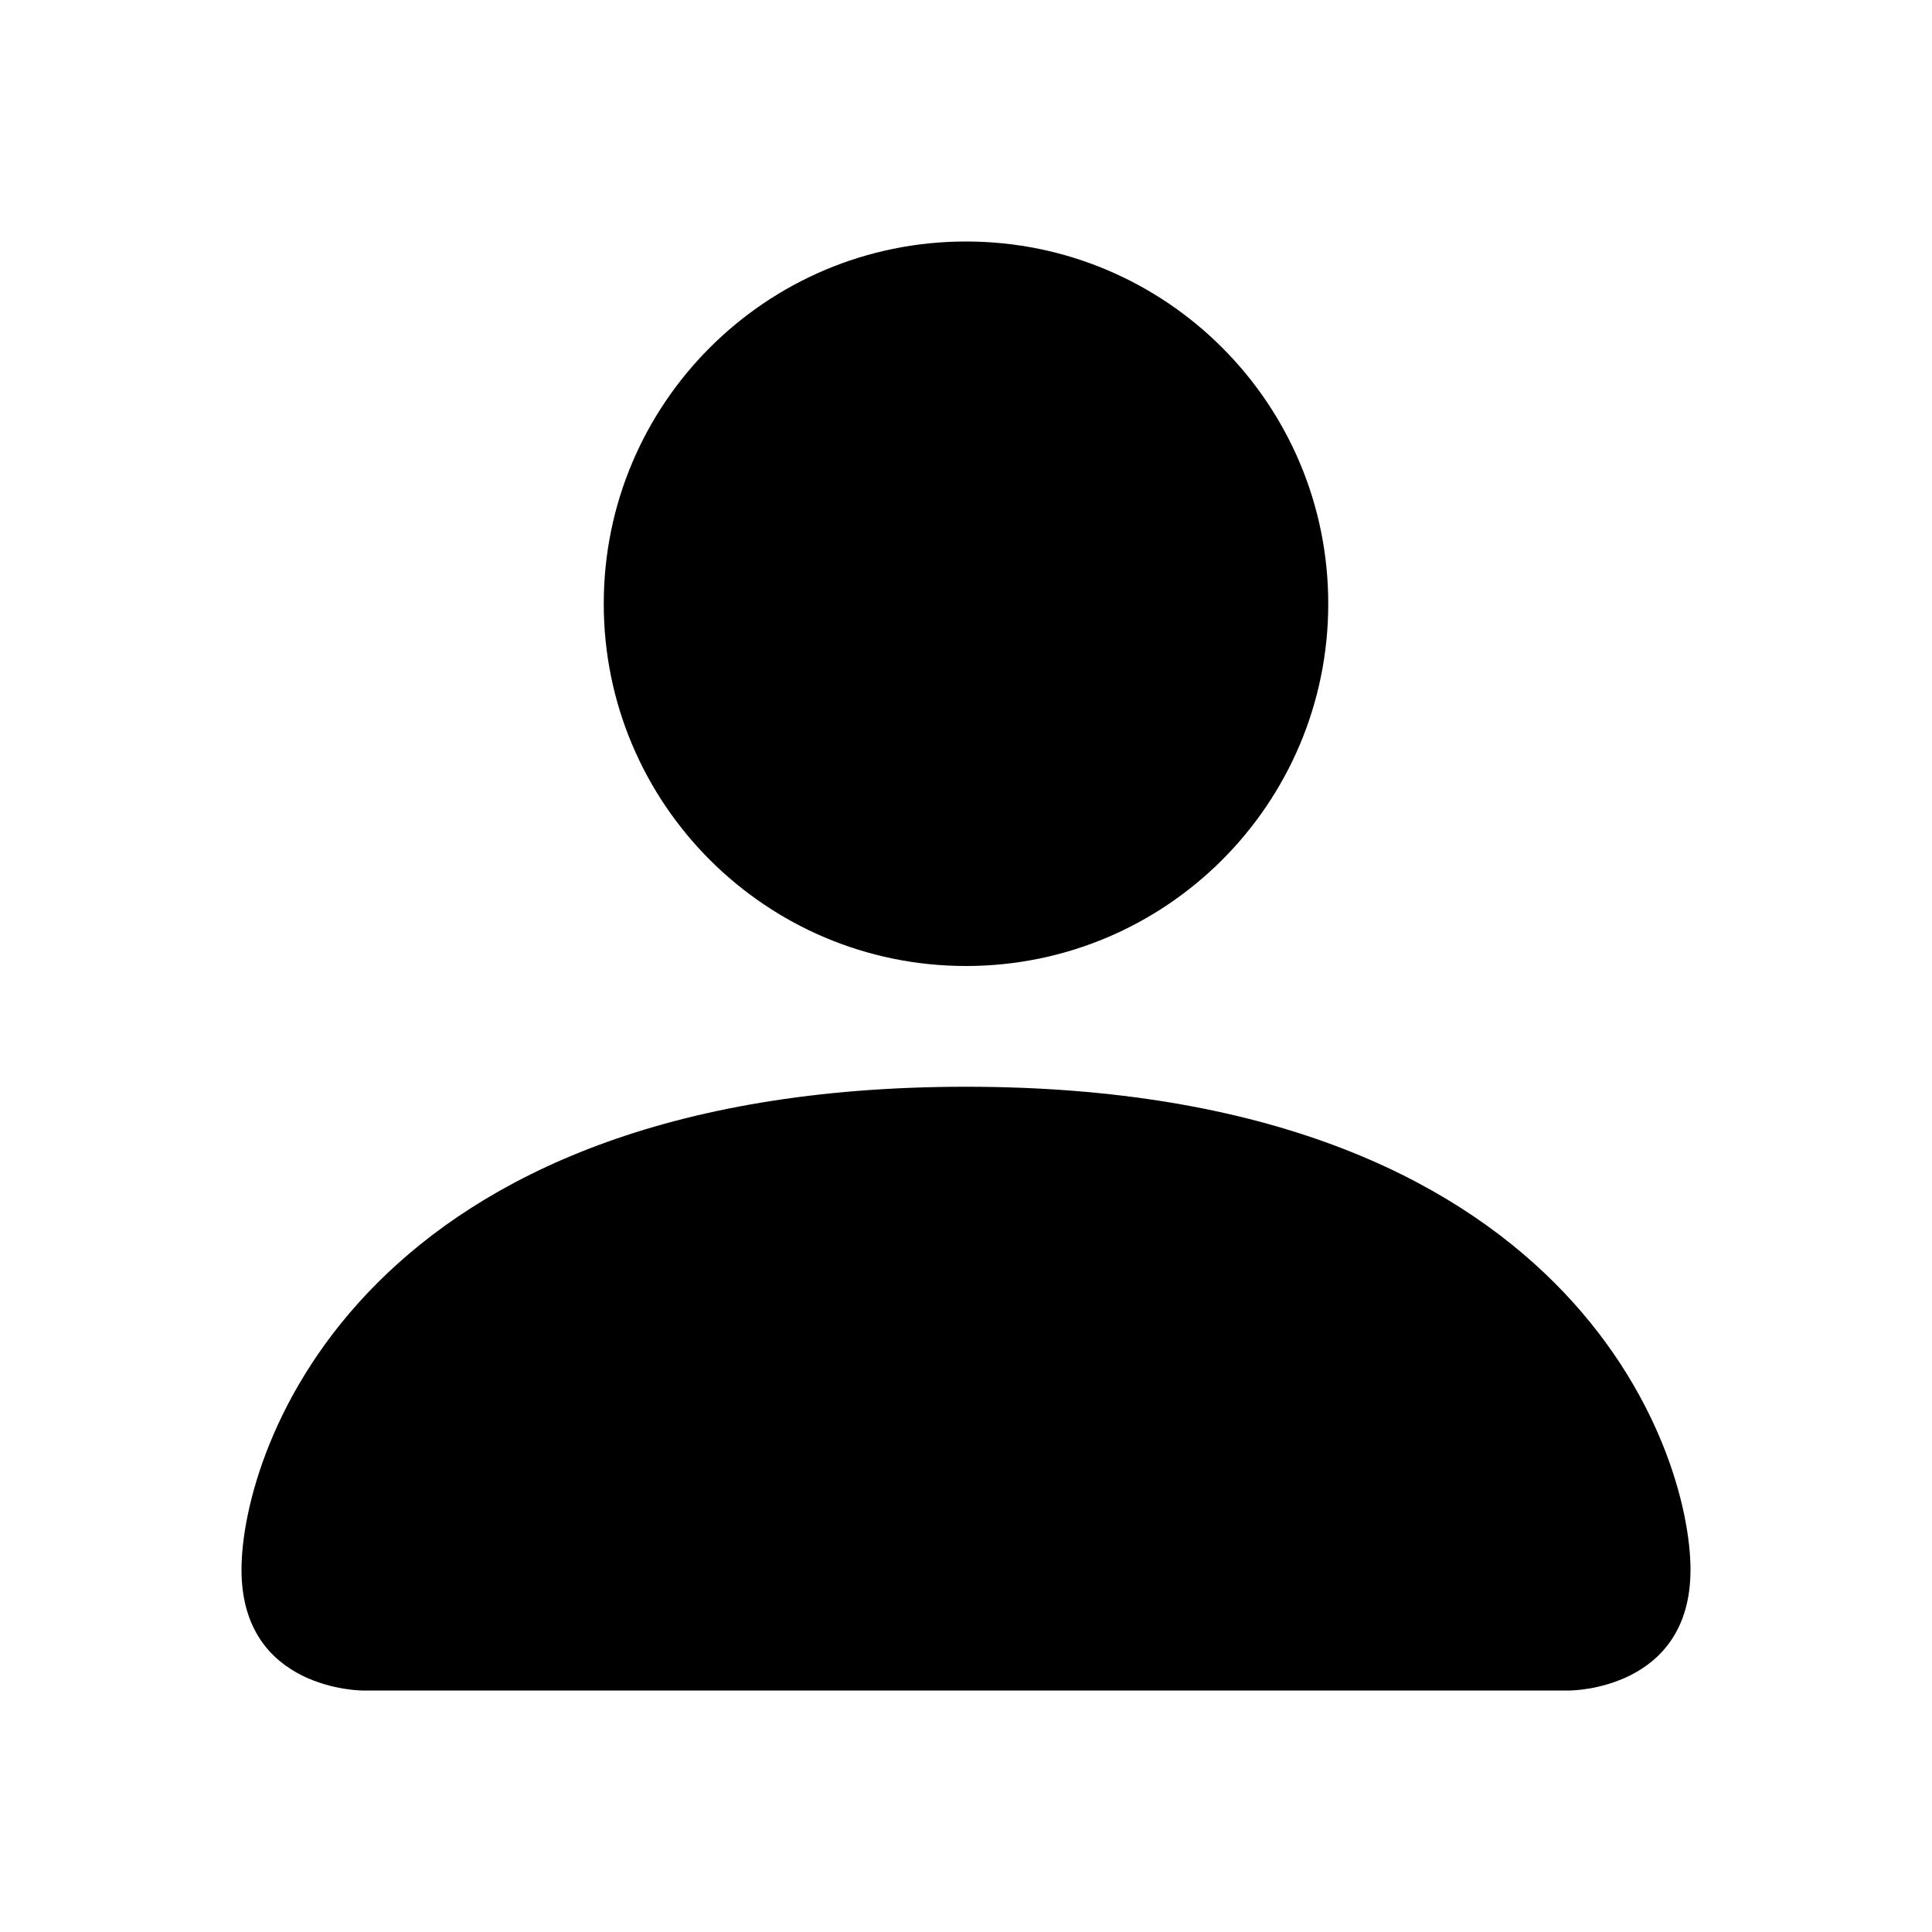
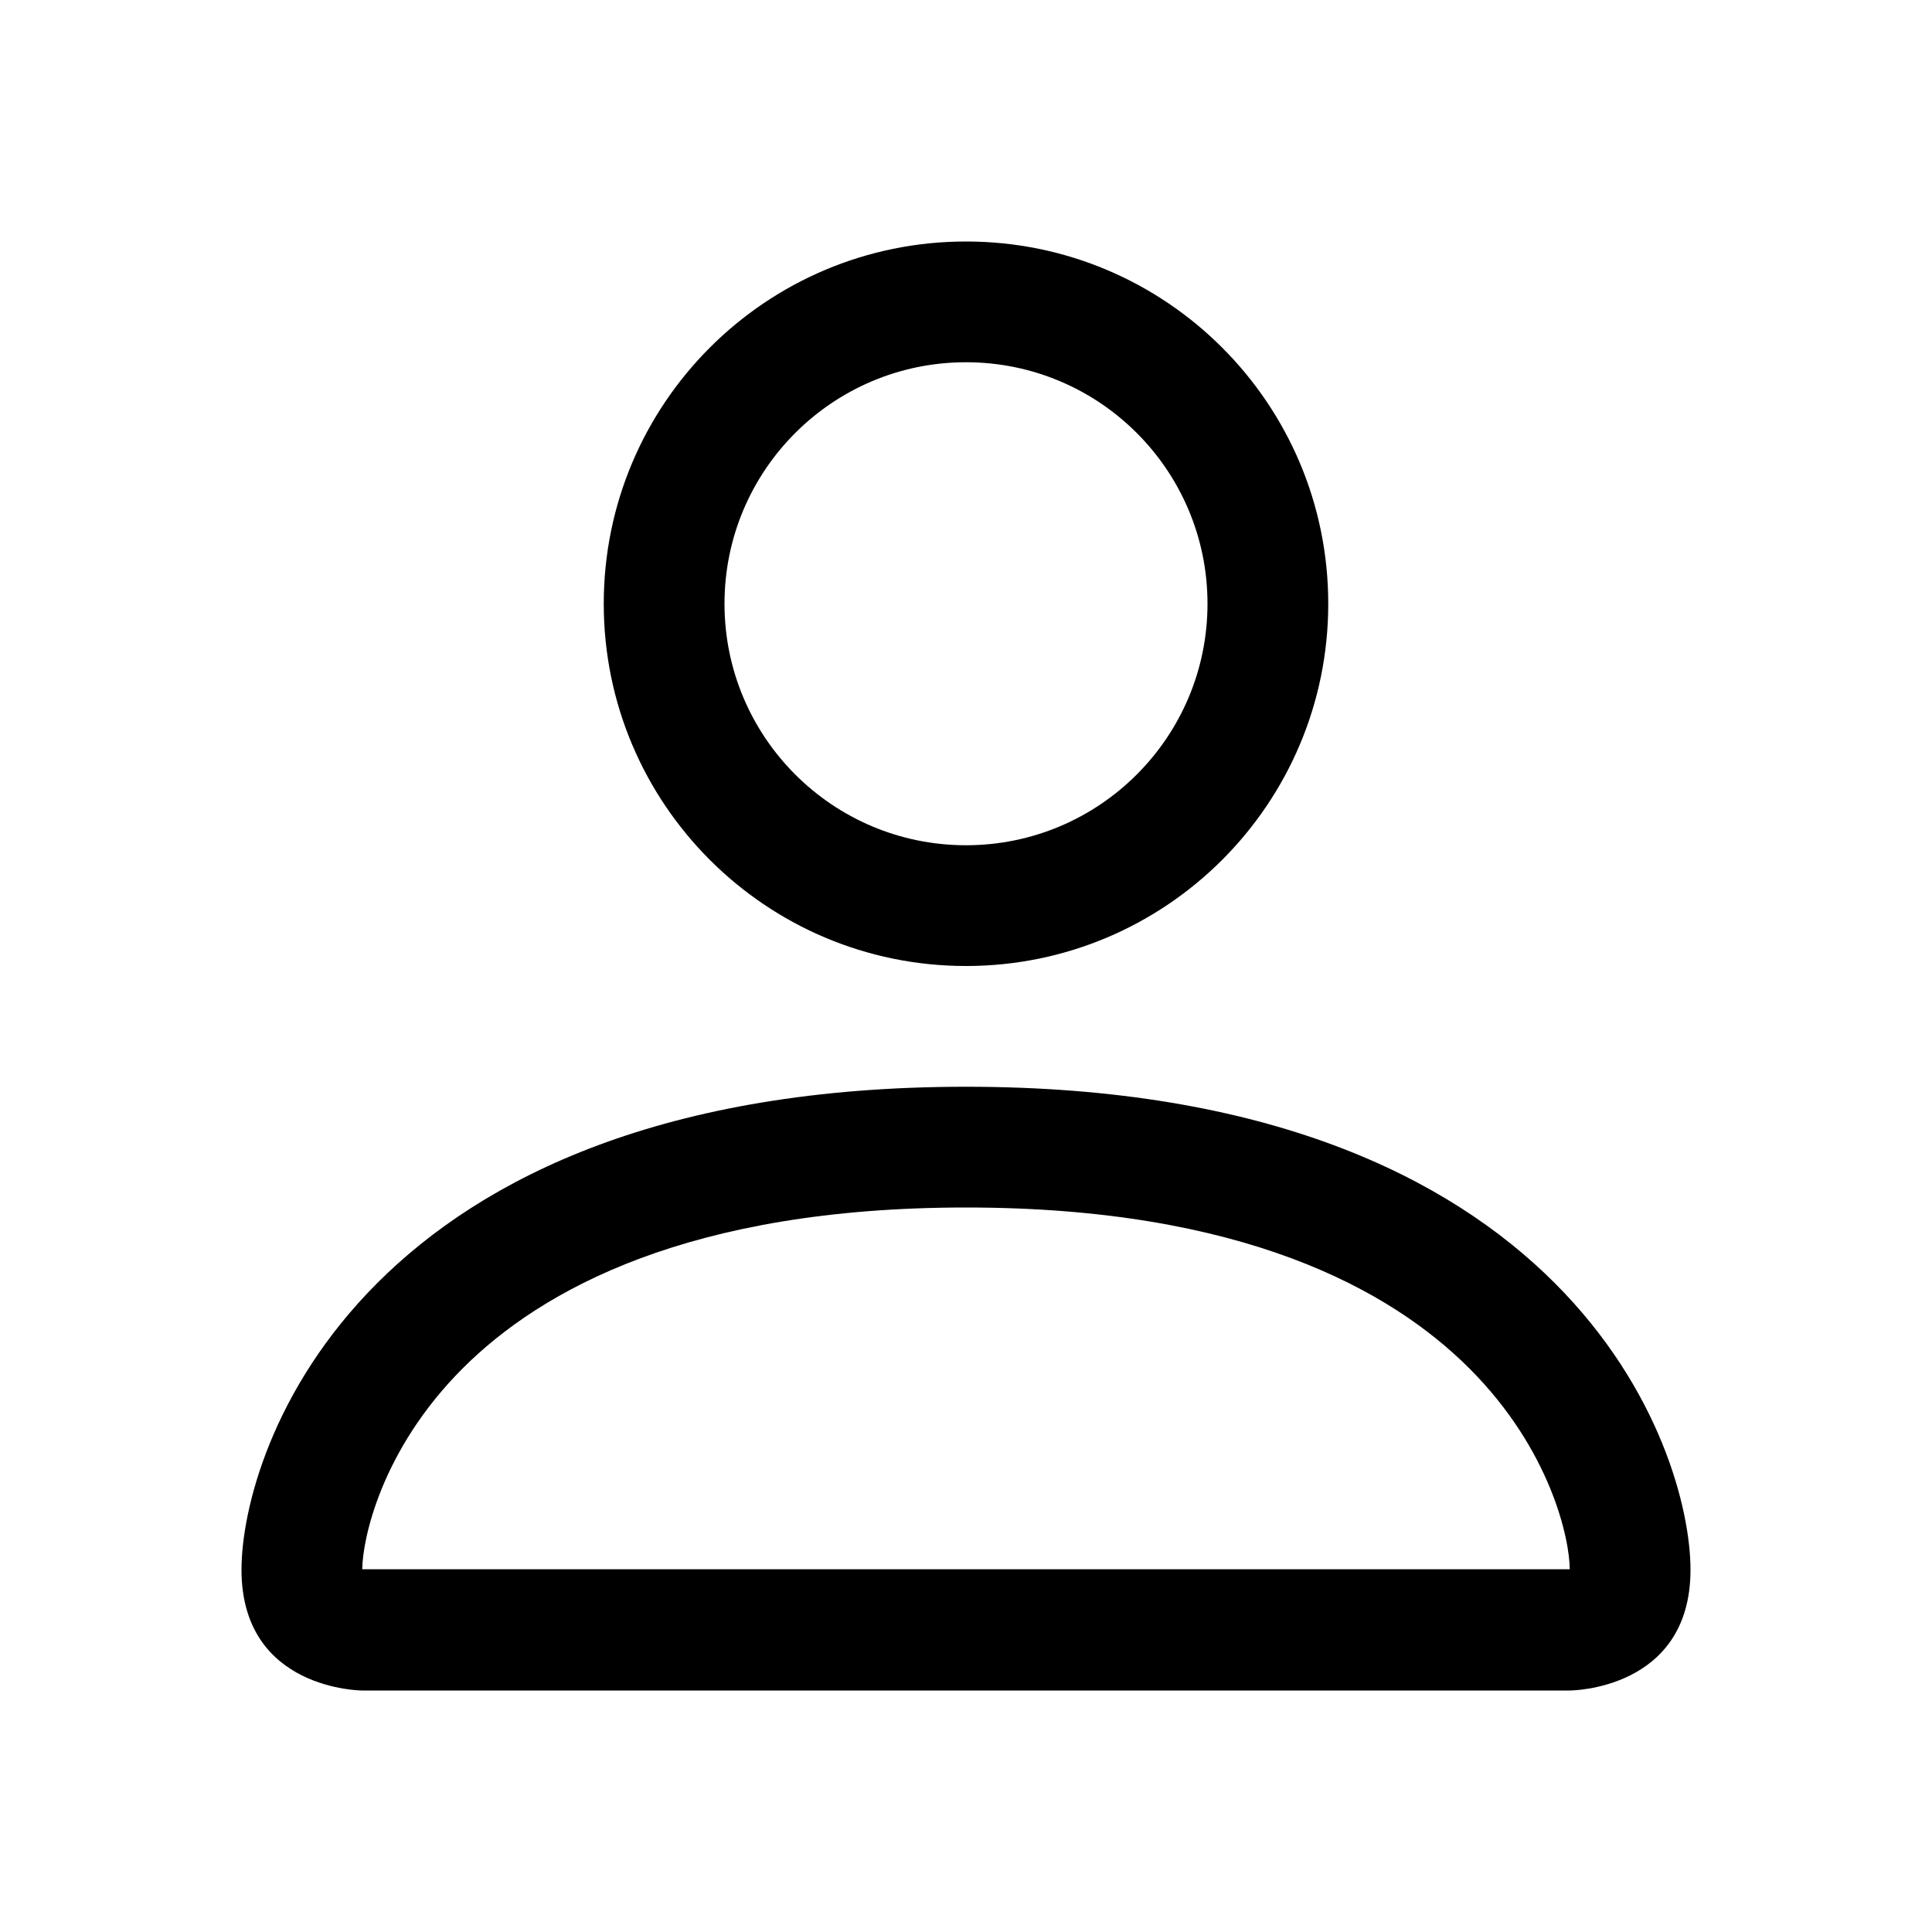
- <svg xmlns="http://www.w3.org/2000/svg" width="16" height="16" fill="currentColor" class="bi bi-person-fill" viewBox="0 0 16 16">
-   <path d="M3 14s-1 0-1-1 1-4 6-4 6 3 6 4-1 1-1 1H3zm5-6a3 3 0 1 0 0-6 3 3 0 0 0 0 6z" />
+ <svg xmlns="http://www.w3.org/2000/svg" width="16" height="16" fill="currentColor" class="bi bi-person" viewBox="0 0 16 16">
+   <path d="M8 8a3 3 0 1 0 0-6 3 3 0 0 0 0 6zm2-3a2 2 0 1 1-4 0 2 2 0 0 1 4 0zm4 8c0 1-1 1-1 1H3s-1 0-1-1 1-4 6-4 6 3 6 4zm-1-.004c-.001-.246-.154-.986-.832-1.664C11.516 10.68 10.289 10 8 10c-2.29 0-3.516.68-4.168 1.332-.678.678-.83 1.418-.832 1.664h10z" />
</svg>
